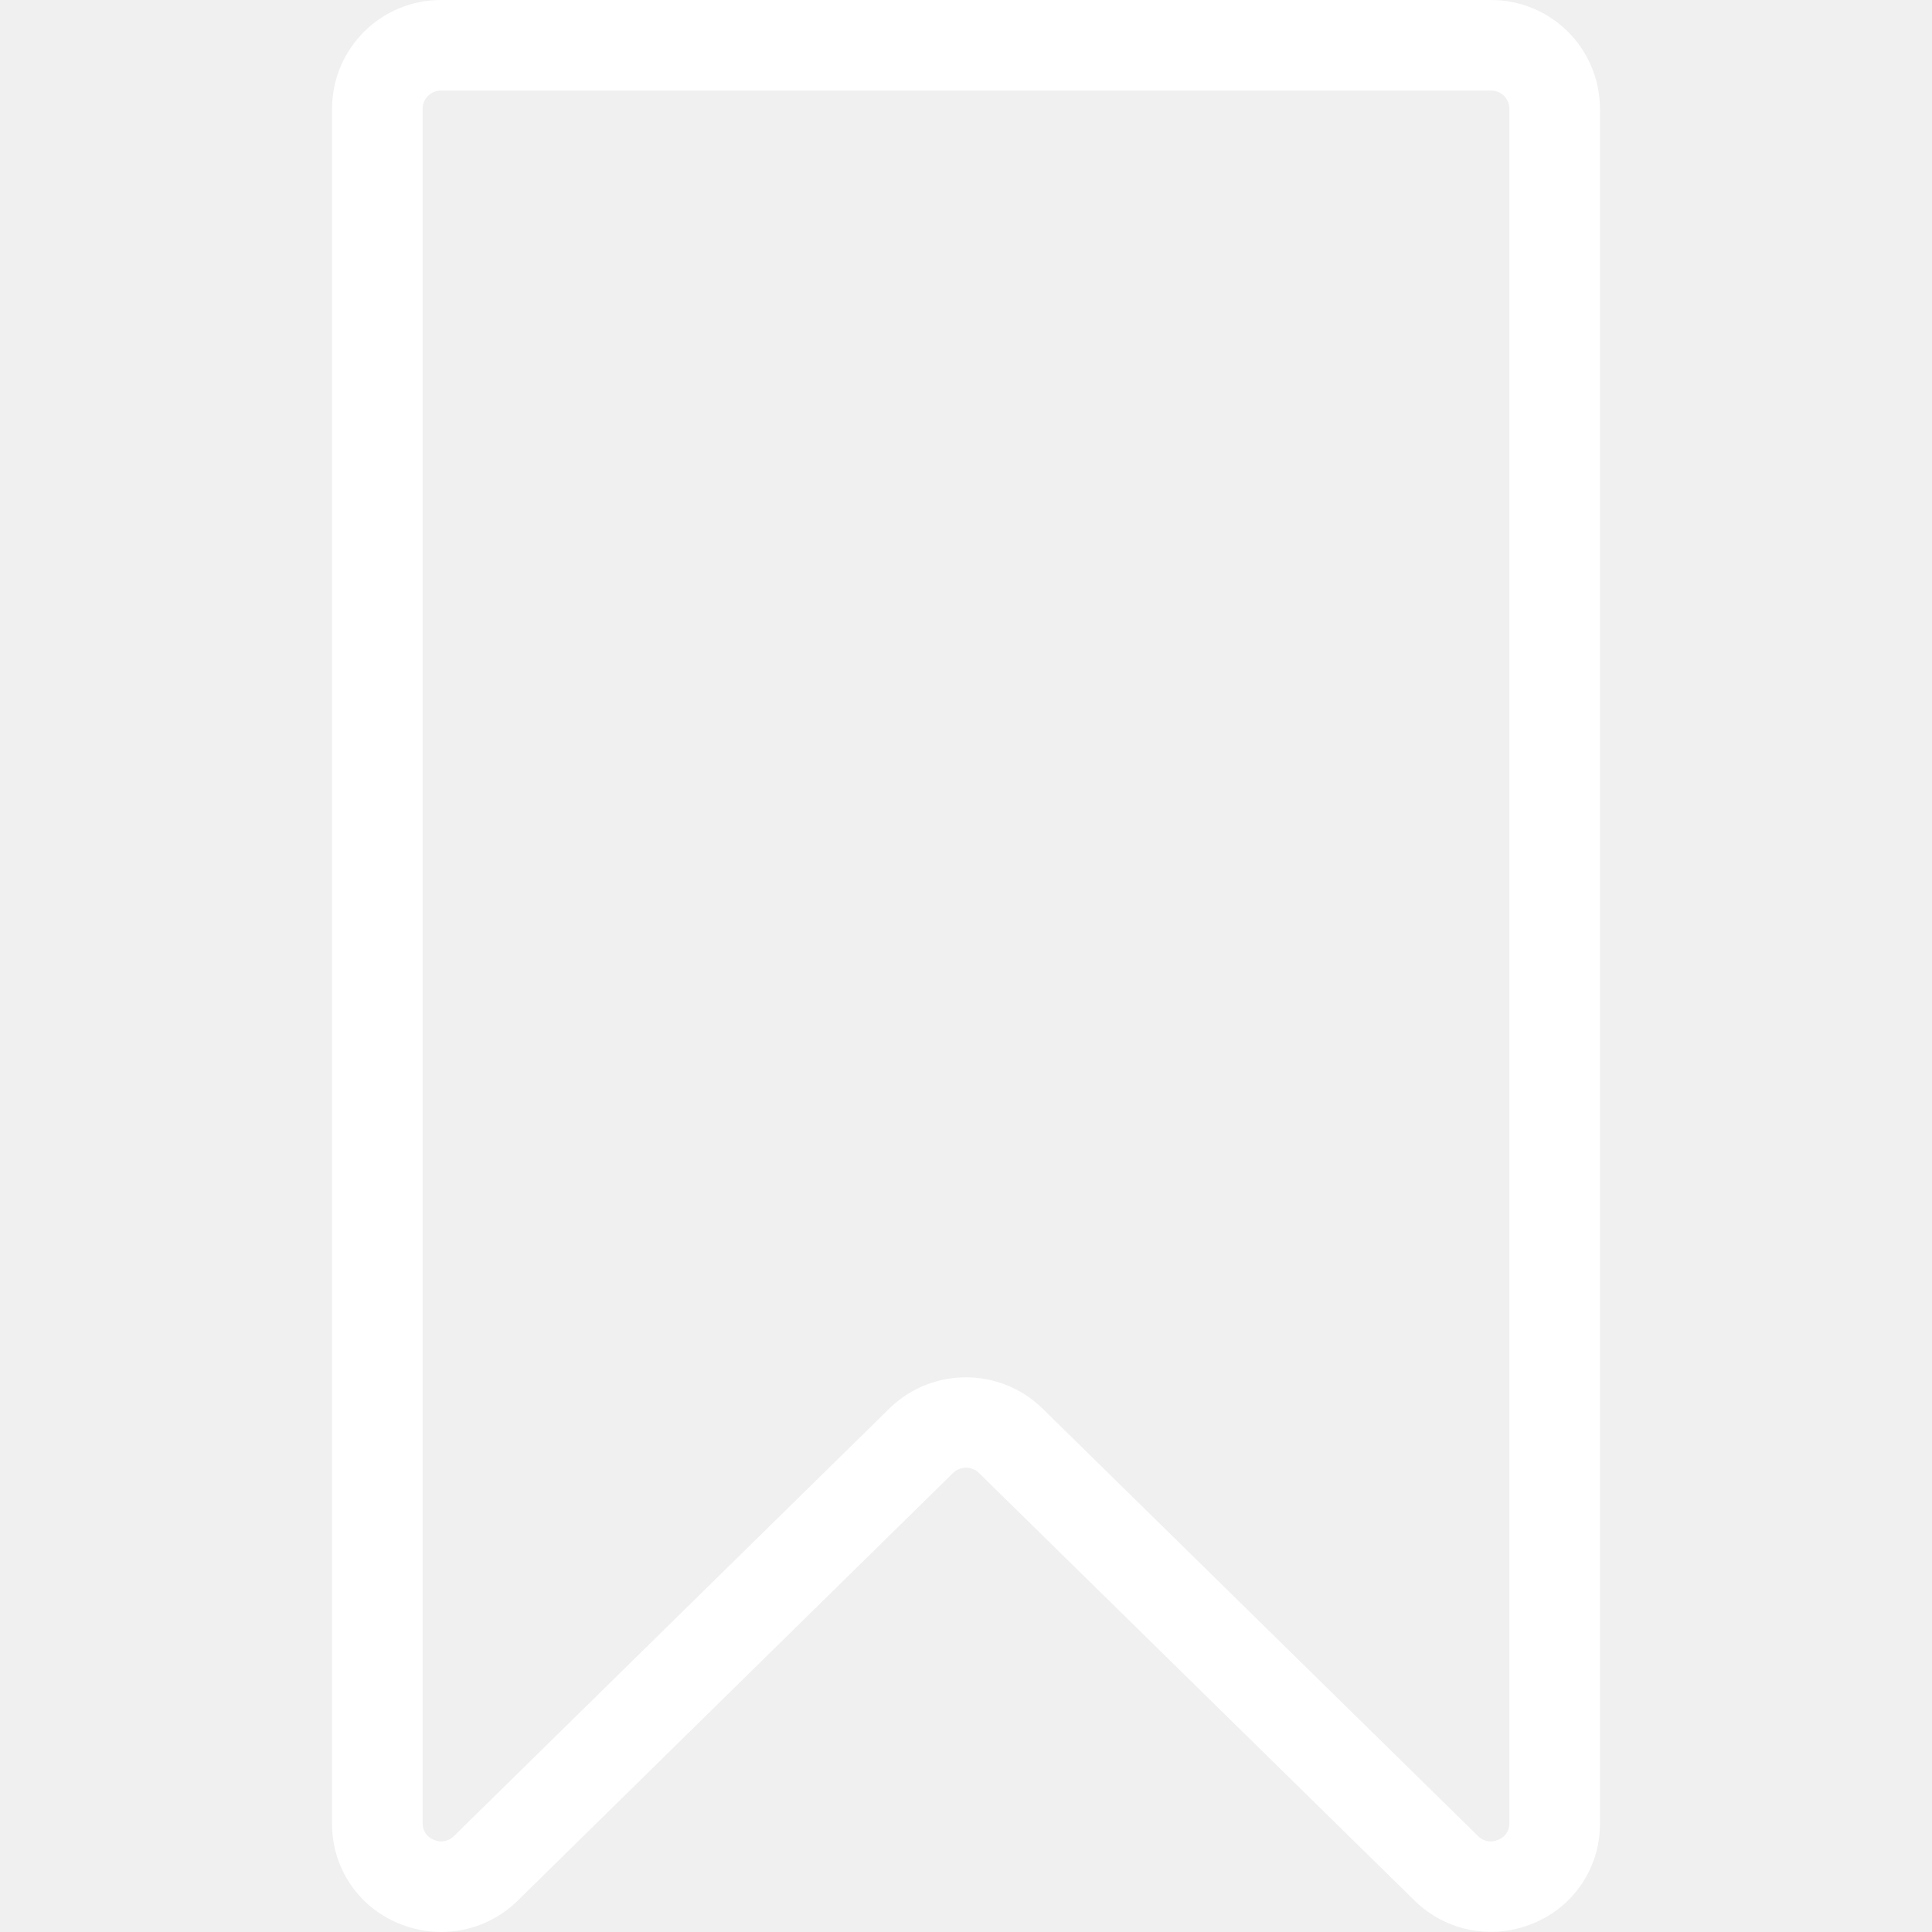
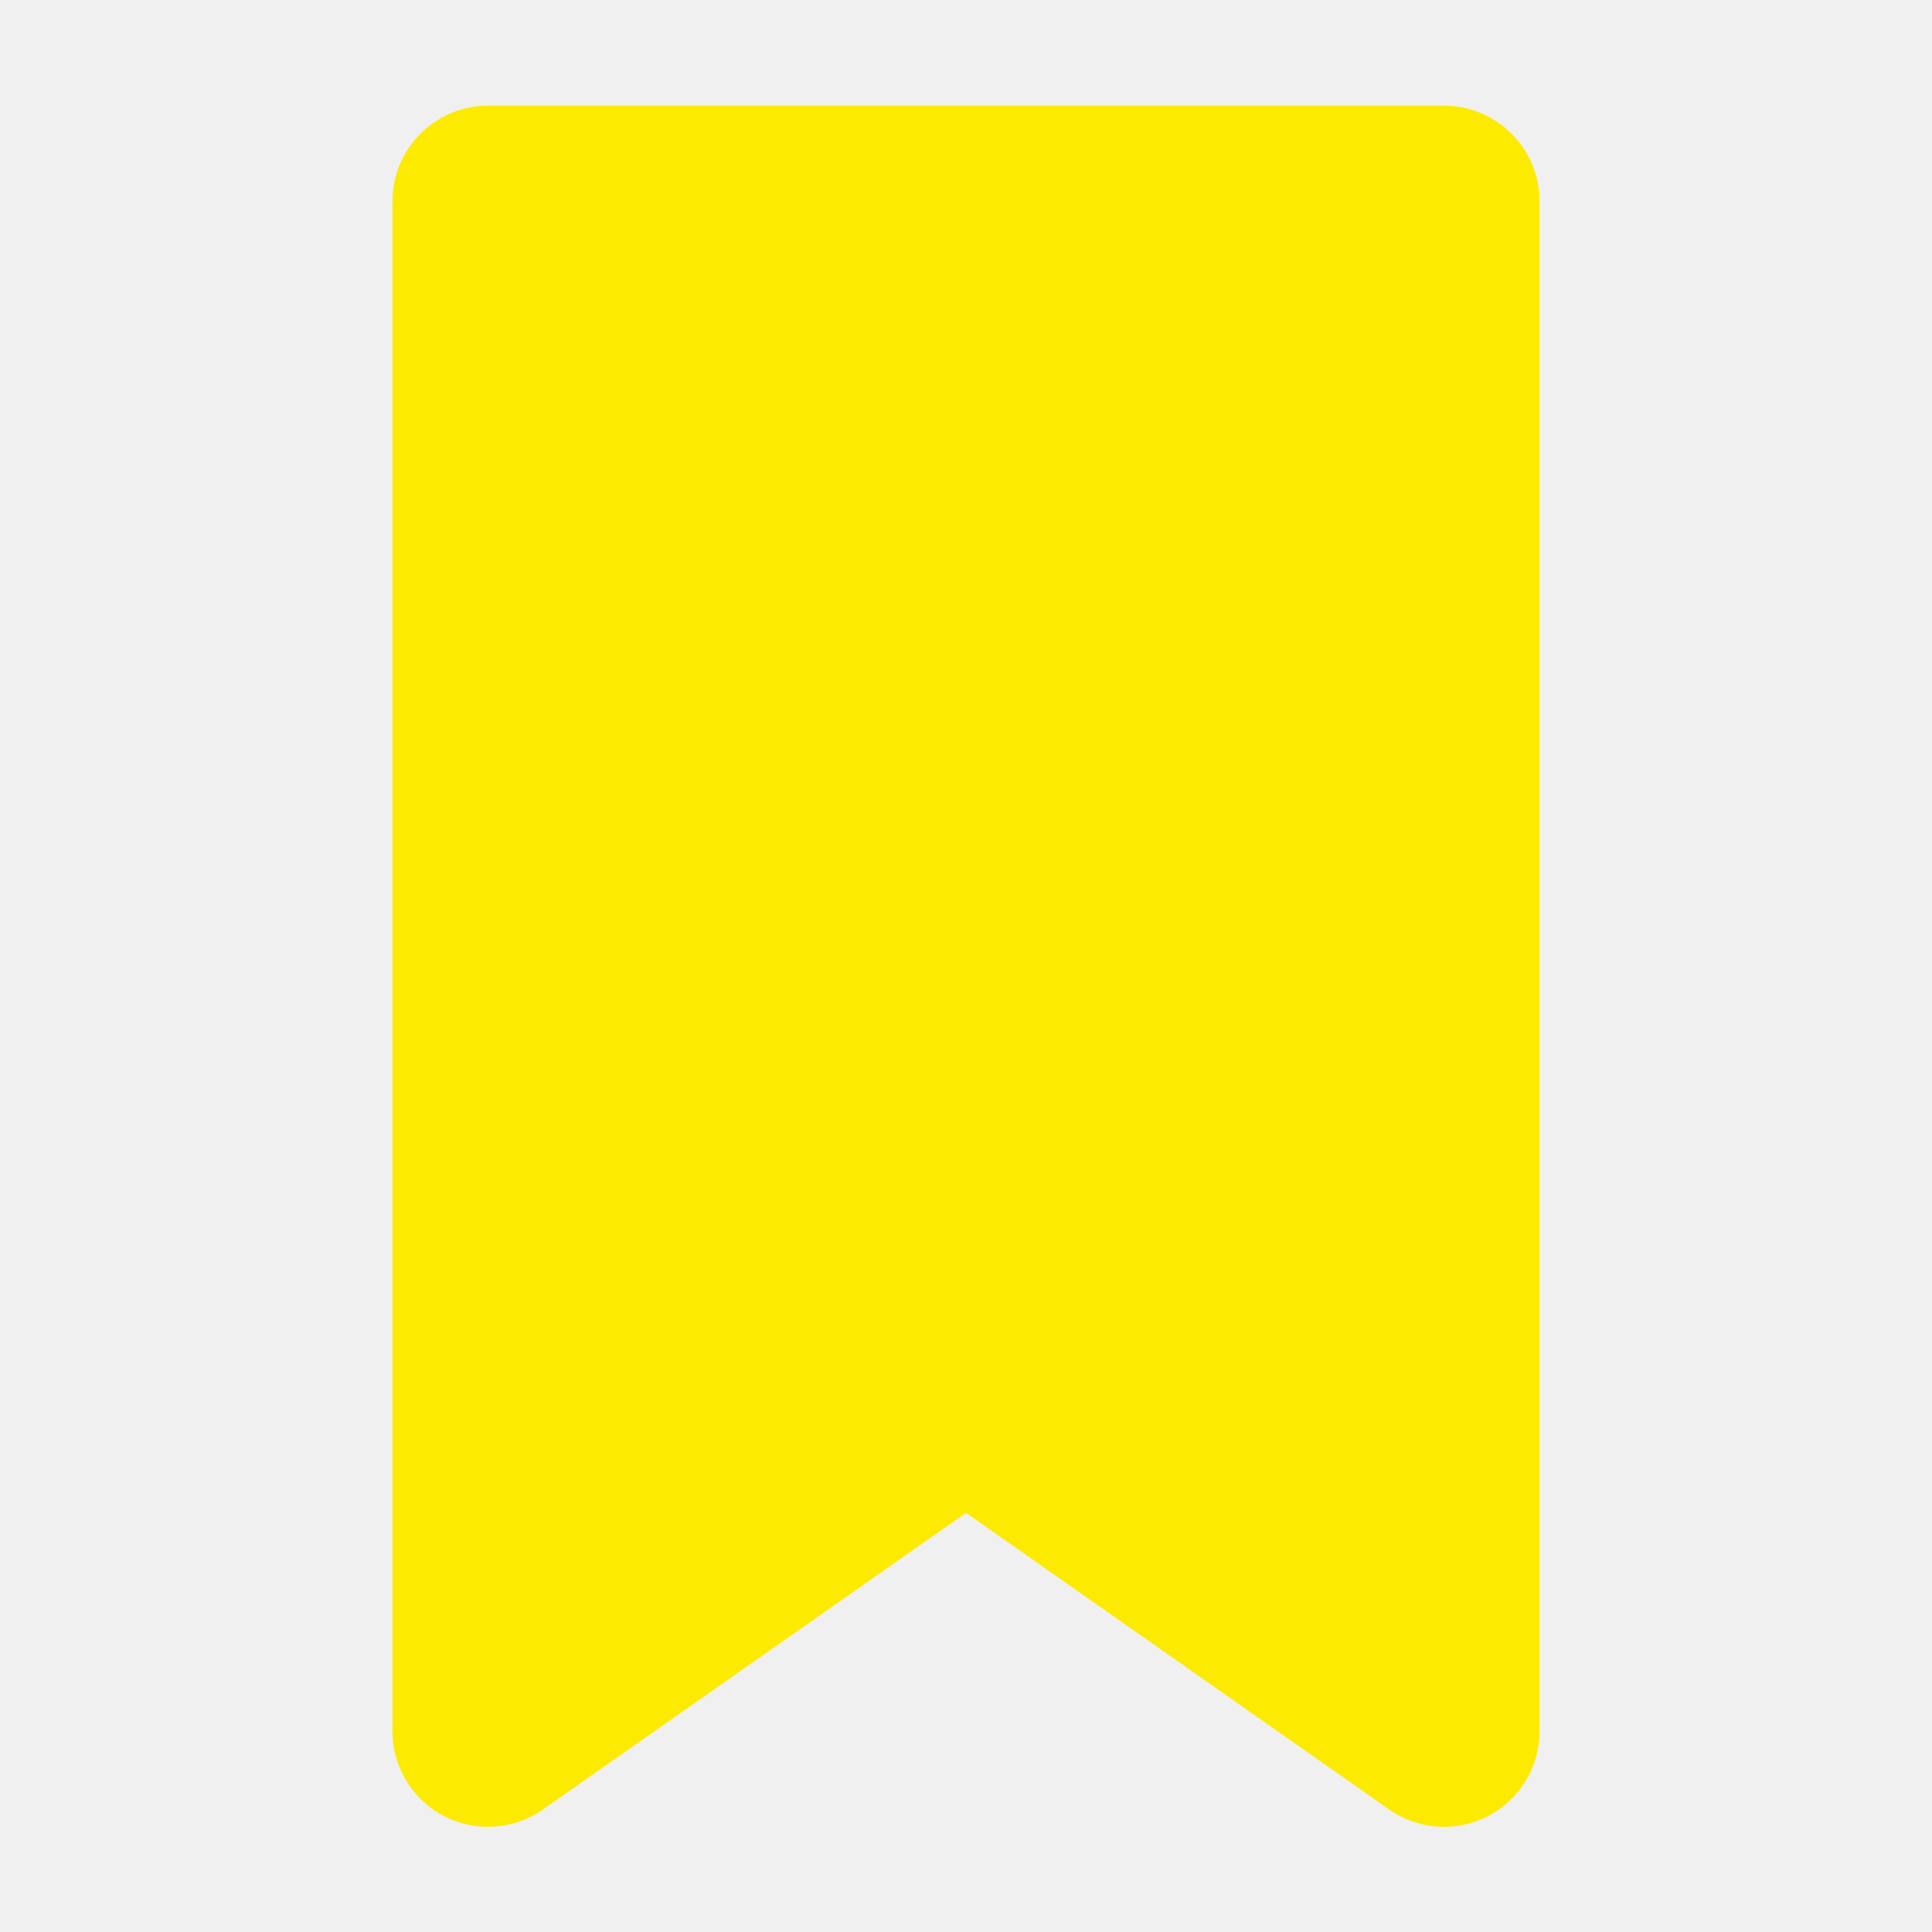
- <svg xmlns="http://www.w3.org/2000/svg" data-name="Livello 1" id="Livello_1" viewBox="0 0 128 128">
-   <path d="M98.78,0H29.22A7.21,7.21,0,0,0,22,7.19V120.8a7.08,7.08,0,0,0,4.42,6.63,7.22,7.22,0,0,0,7.87-1.5L63.14,97.59a1.23,1.23,0,0,1,1.72,0l28.86,28.33a7.21,7.21,0,0,0,7.87,1.5A7.08,7.08,0,0,0,106,120.8V7.19A7.21,7.21,0,0,0,98.78,0ZM100,120.8a1.14,1.14,0,0,1-.74,1.09,1.17,1.17,0,0,1-1.34-.25h0L69.06,93.31a7.26,7.26,0,0,0-10.13,0L30.08,121.64a1.18,1.18,0,0,1-1.34.25A1.14,1.14,0,0,1,28,120.8V7.19A1.21,1.21,0,0,1,29.22,6H98.78A1.21,1.21,0,0,1,100,7.19Z" fill="#fff" />
+ <svg xmlns="http://www.w3.org/2000/svg" id="Icons" viewBox="0 0 128 128">
+   <defs>
+     <style>.cls-1{fill:url(#New_Gradient_Swatch_1);}</style>
+     <linearGradient gradientUnits="userSpaceOnUse" id="New_Gradient_Swatch_1" x1="26" x2="102" y1="64" y2="64">
+       <stop offset="0" stop-color="#fceb00" />
+       <stop offset="1" stop-color="#fceb00" />
+     </linearGradient>
+   </defs>
+   <path class="cls-1" d="M95.67,7H32.33A6.34,6.34,0,0,0,26,13.33V114.67a6.33,6.33,0,0,0,10,5.19l28-19.63,28,19.63a6.33,6.33,0,0,0,10-5.19V13.33A6.34,6.34,0,0,0,95.67,7Z" />
</svg>
